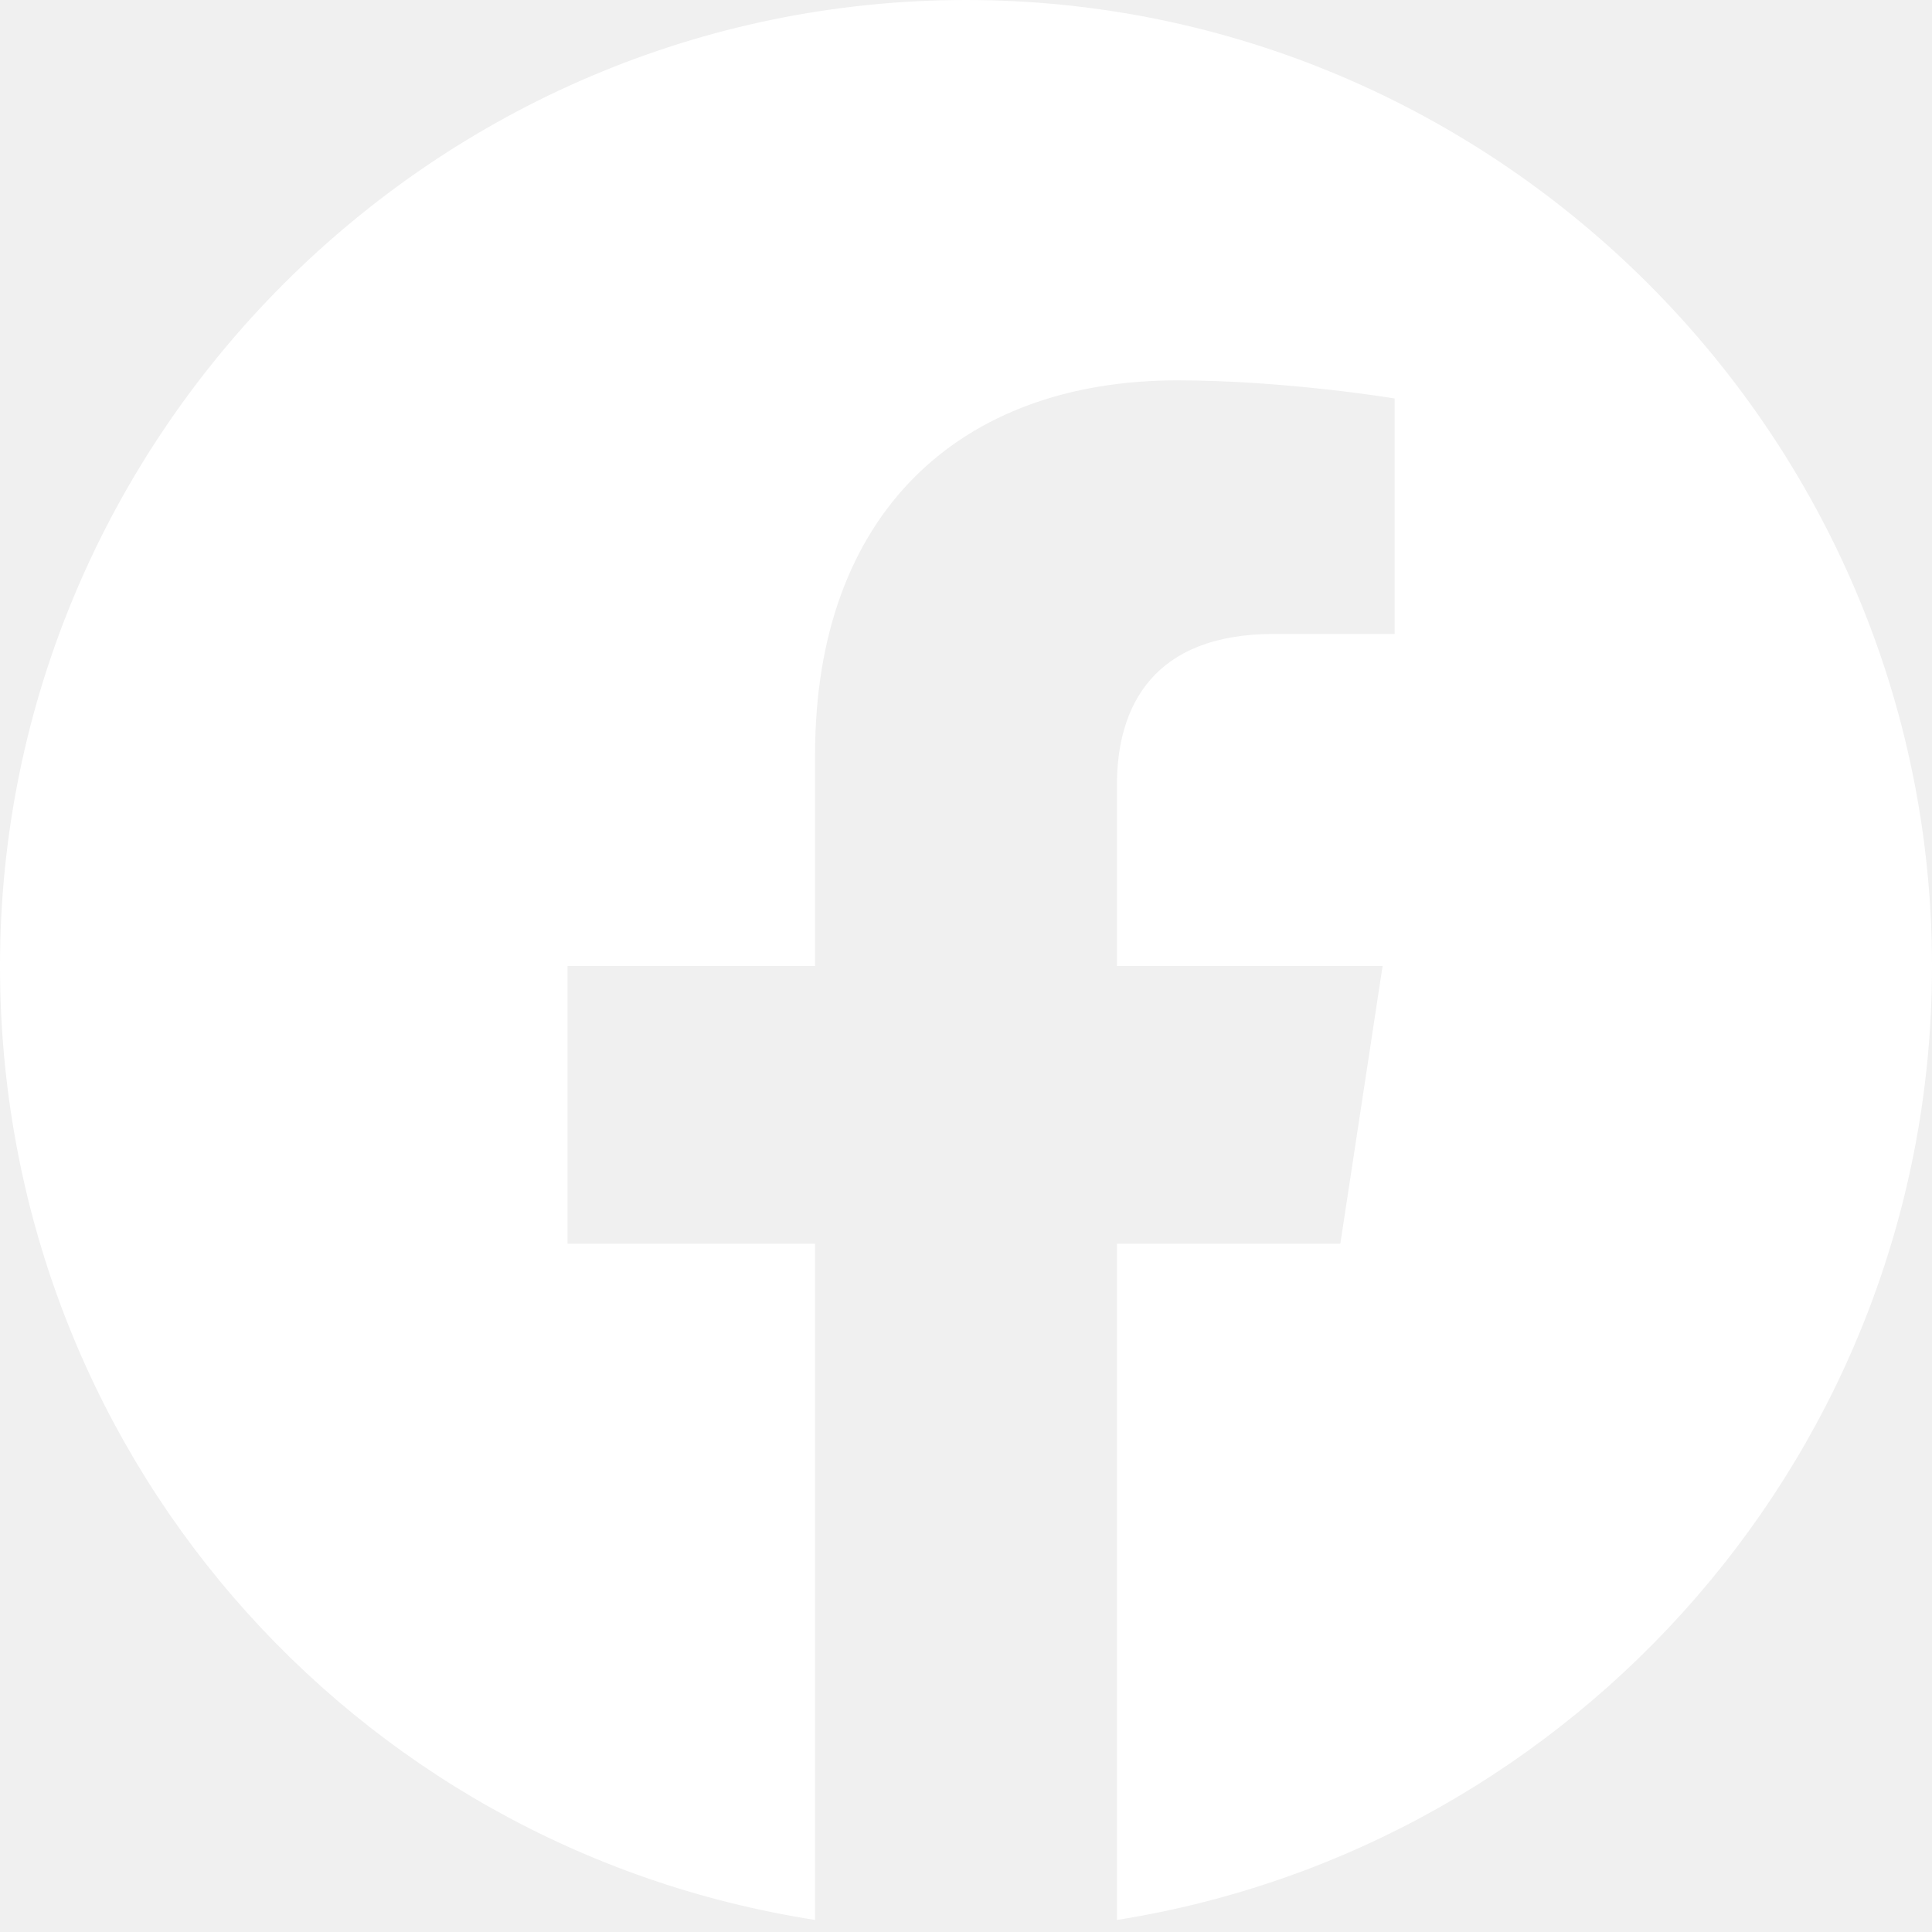
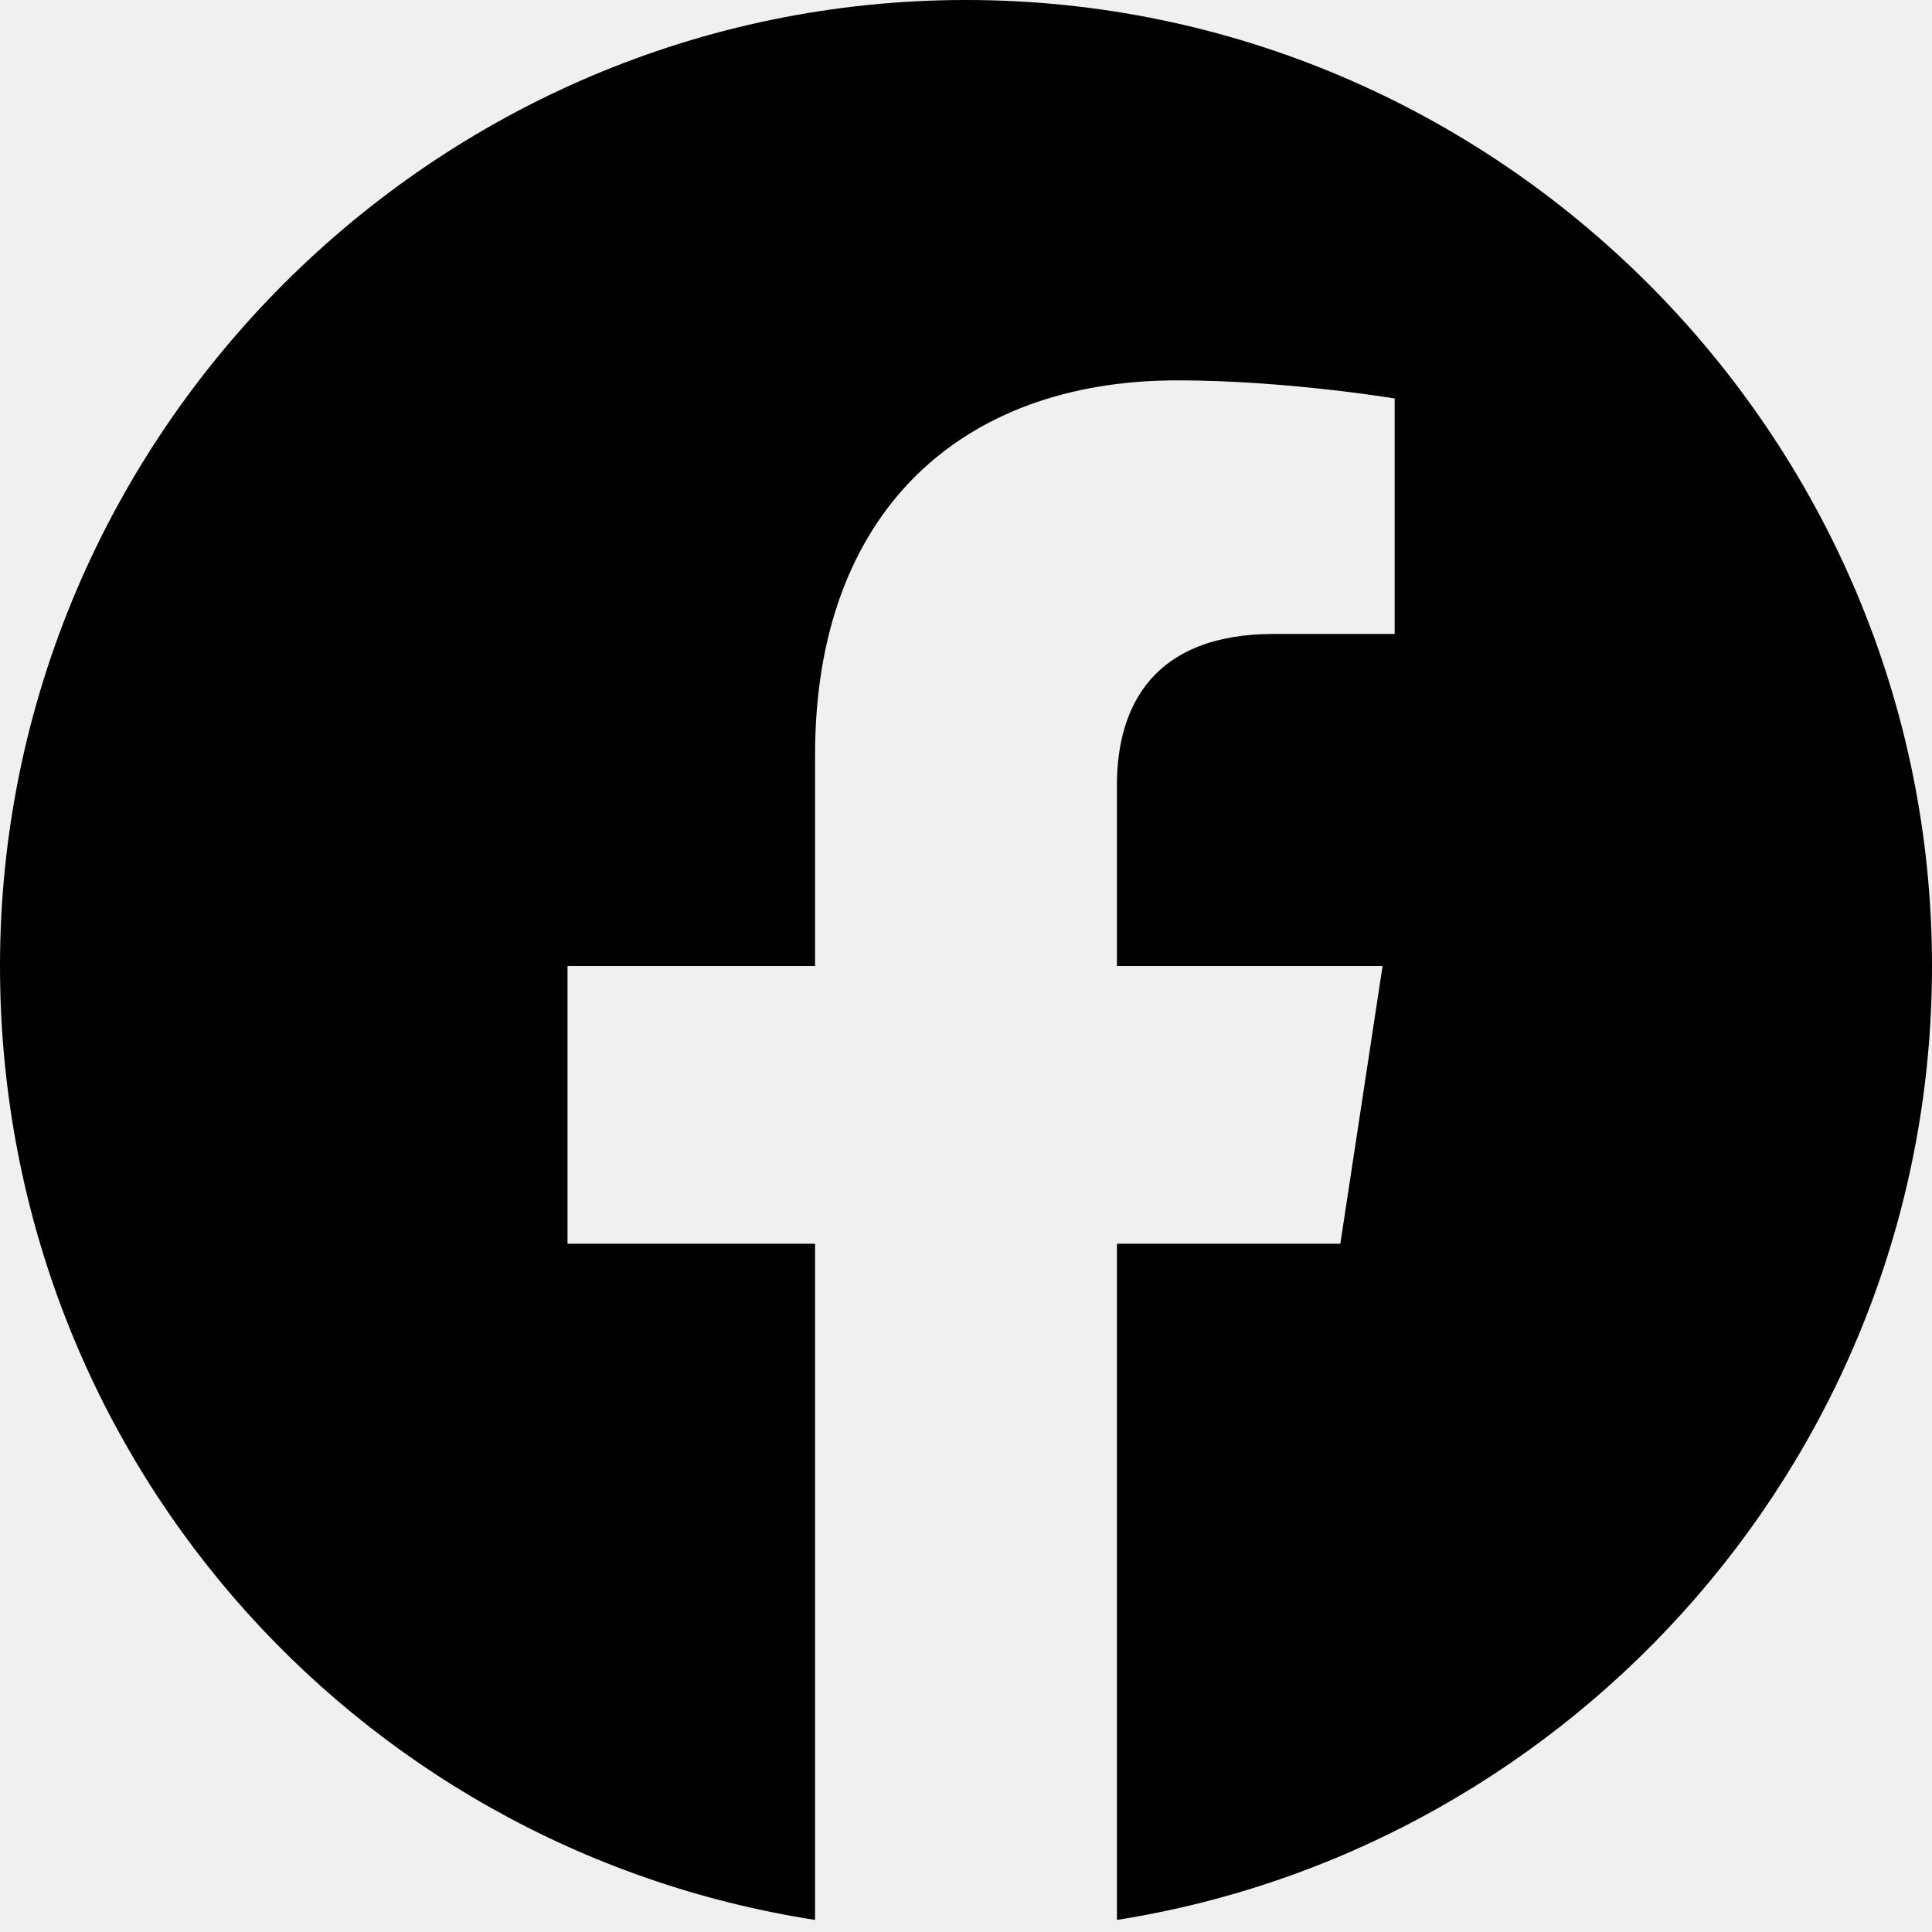
<svg xmlns="http://www.w3.org/2000/svg" version="1.1" id="Слой_1" x="0px" y="0px" width="32px" height="32px" viewBox="0 0 32 32" enable-background="new 0 0 32 32" xml:space="preserve">
-   <path fill="#FFFFFF" d="M32,16c0-8.8-7.2-16-16-16S0,7.2,0,16c0,8,5.8,14.6,13.5,15.8V20.6H9.4V16h4.1v-3.5c0-4,2.4-6.2,6-6.2  c1.8,0,3.6,0.3,3.6,0.3v3.9h-2c-2,0-2.6,1.2-2.6,2.5v3h4.4l-0.7,4.6h-3.7v11.2C26.1,30.6,32,24,32,16z" />
+   <path fill="currentColor" d="M32,16c0-8.8-7.2-16-16-16S0,7.2,0,16c0,8,5.8,14.6,13.5,15.8V20.6H9.4V16h4.1v-3.5c0-4,2.4-6.2,6-6.2  c1.8,0,3.6,0.3,3.6,0.3v3.9h-2c-2,0-2.6,1.2-2.6,2.5v3h4.4l-0.7,4.6h-3.7v11.2C26.1,30.6,32,24,32,16z" />
</svg>
